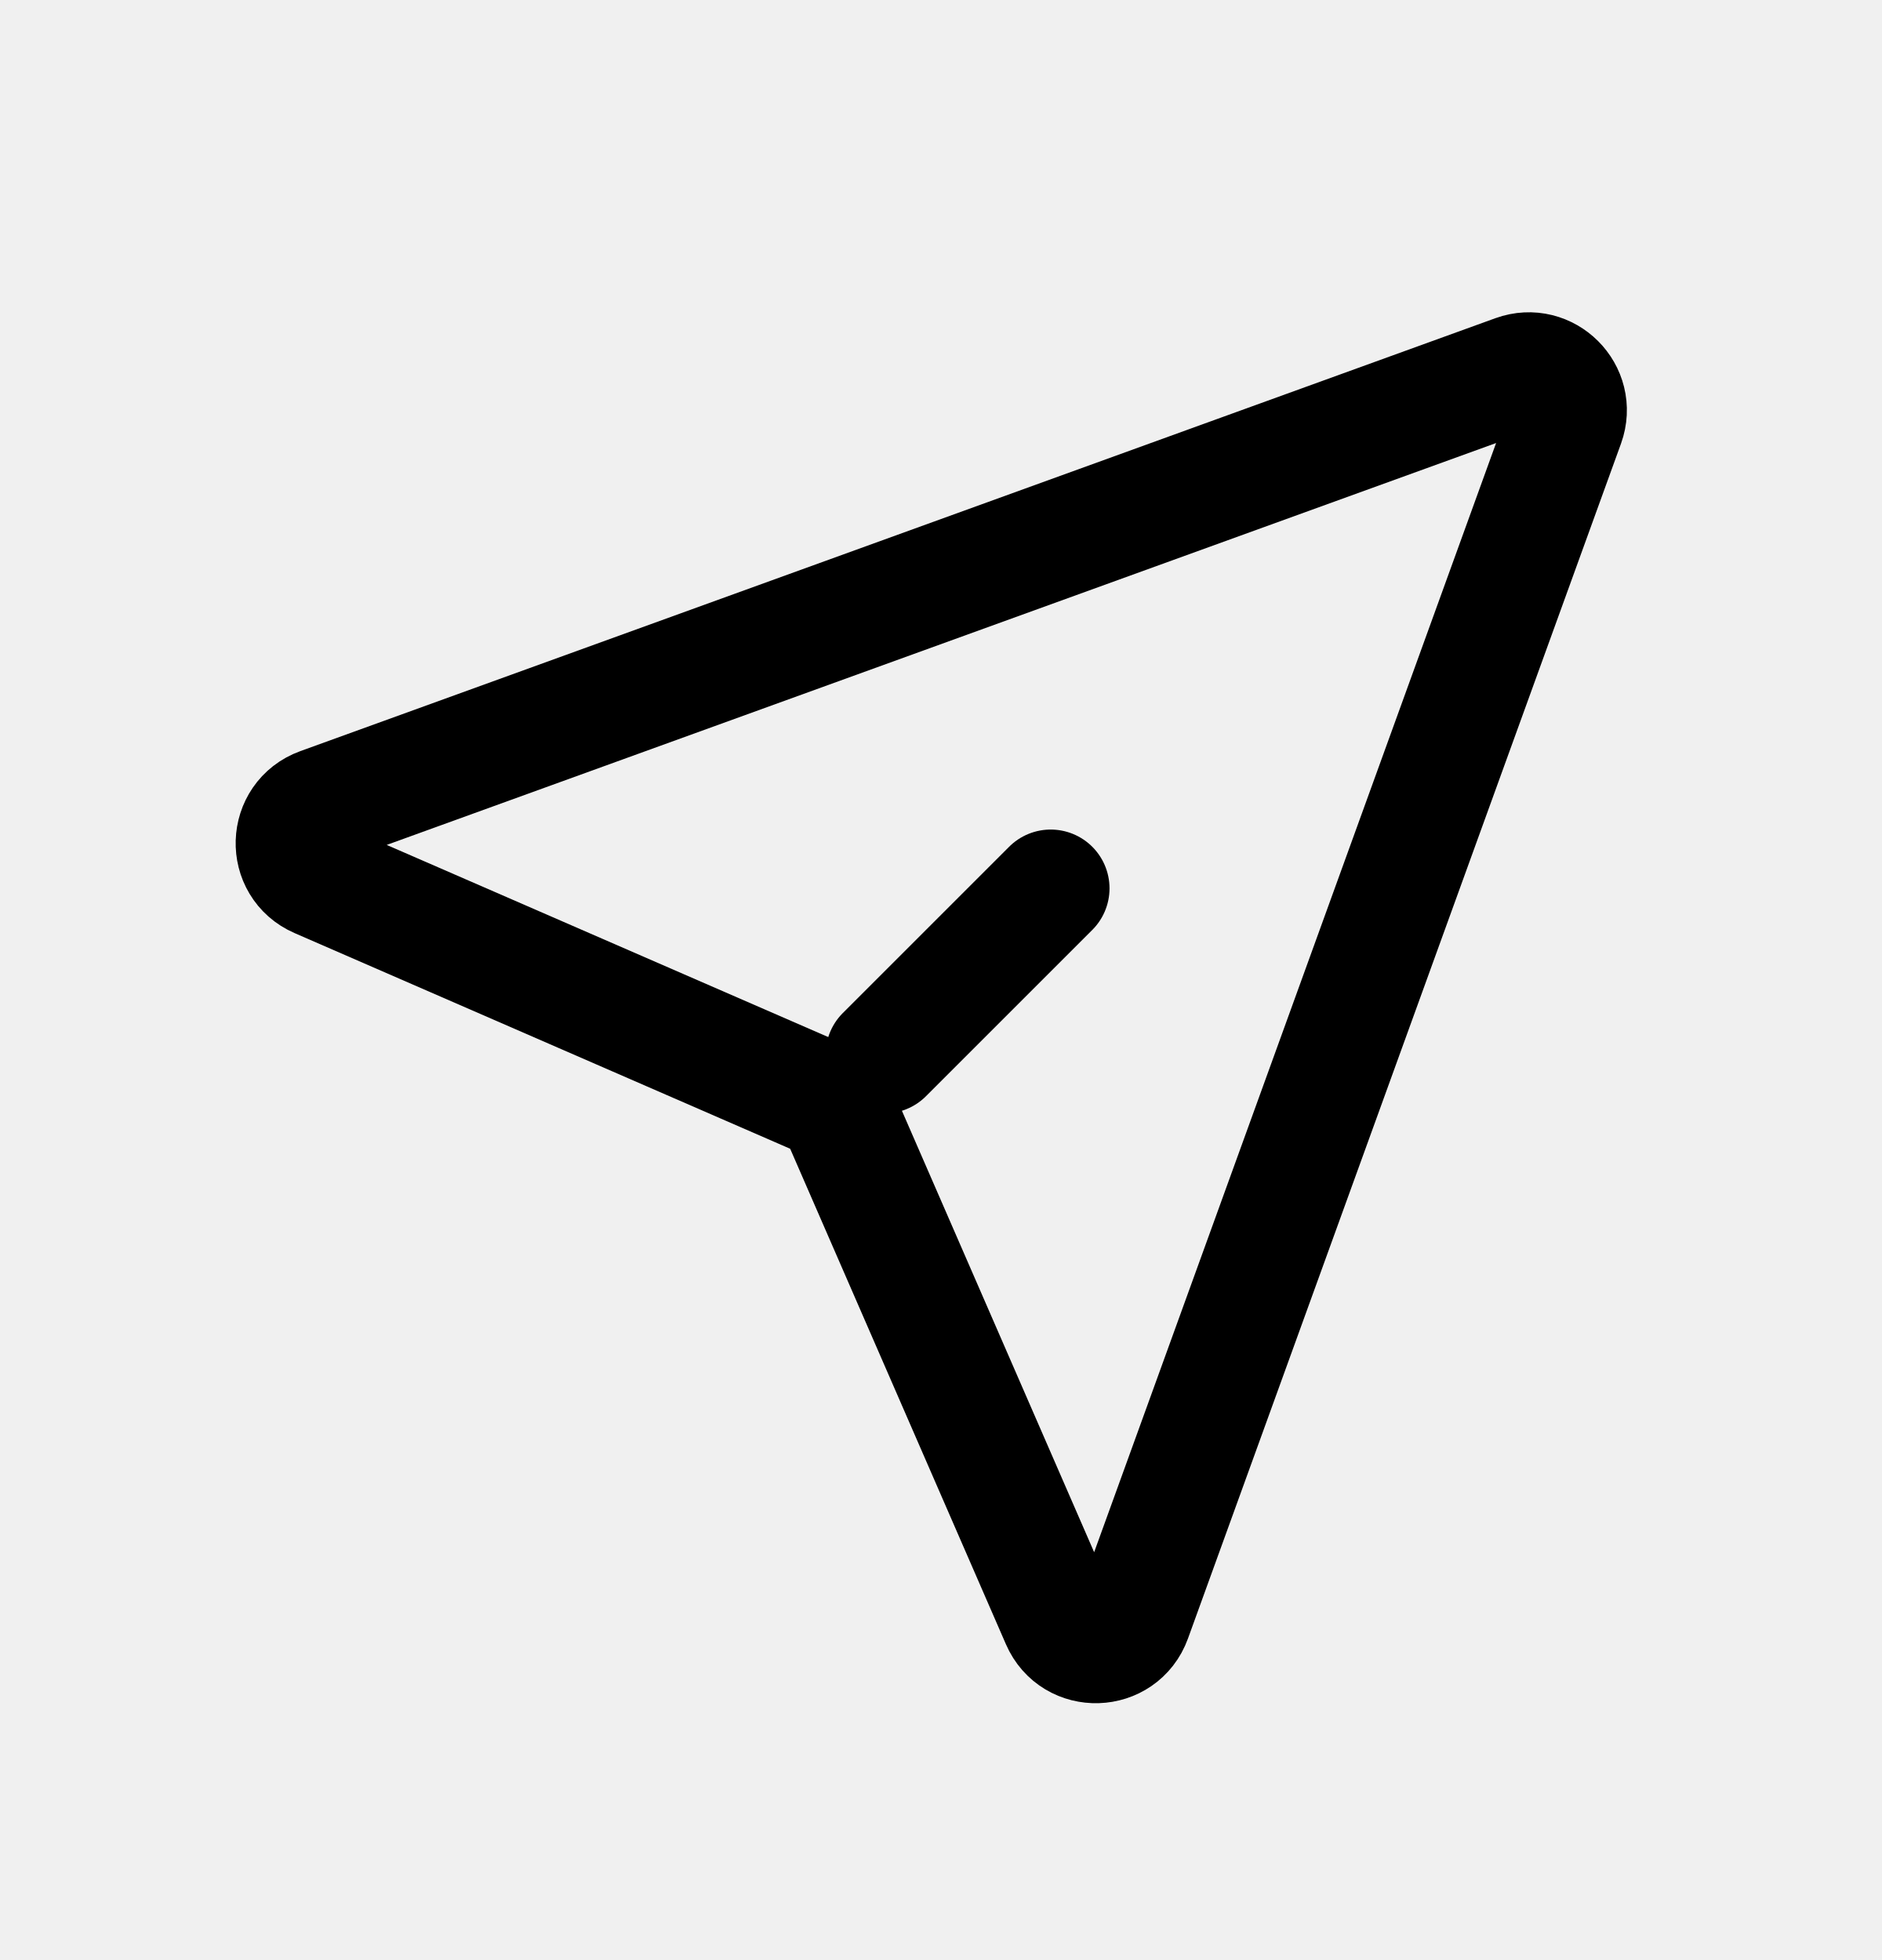
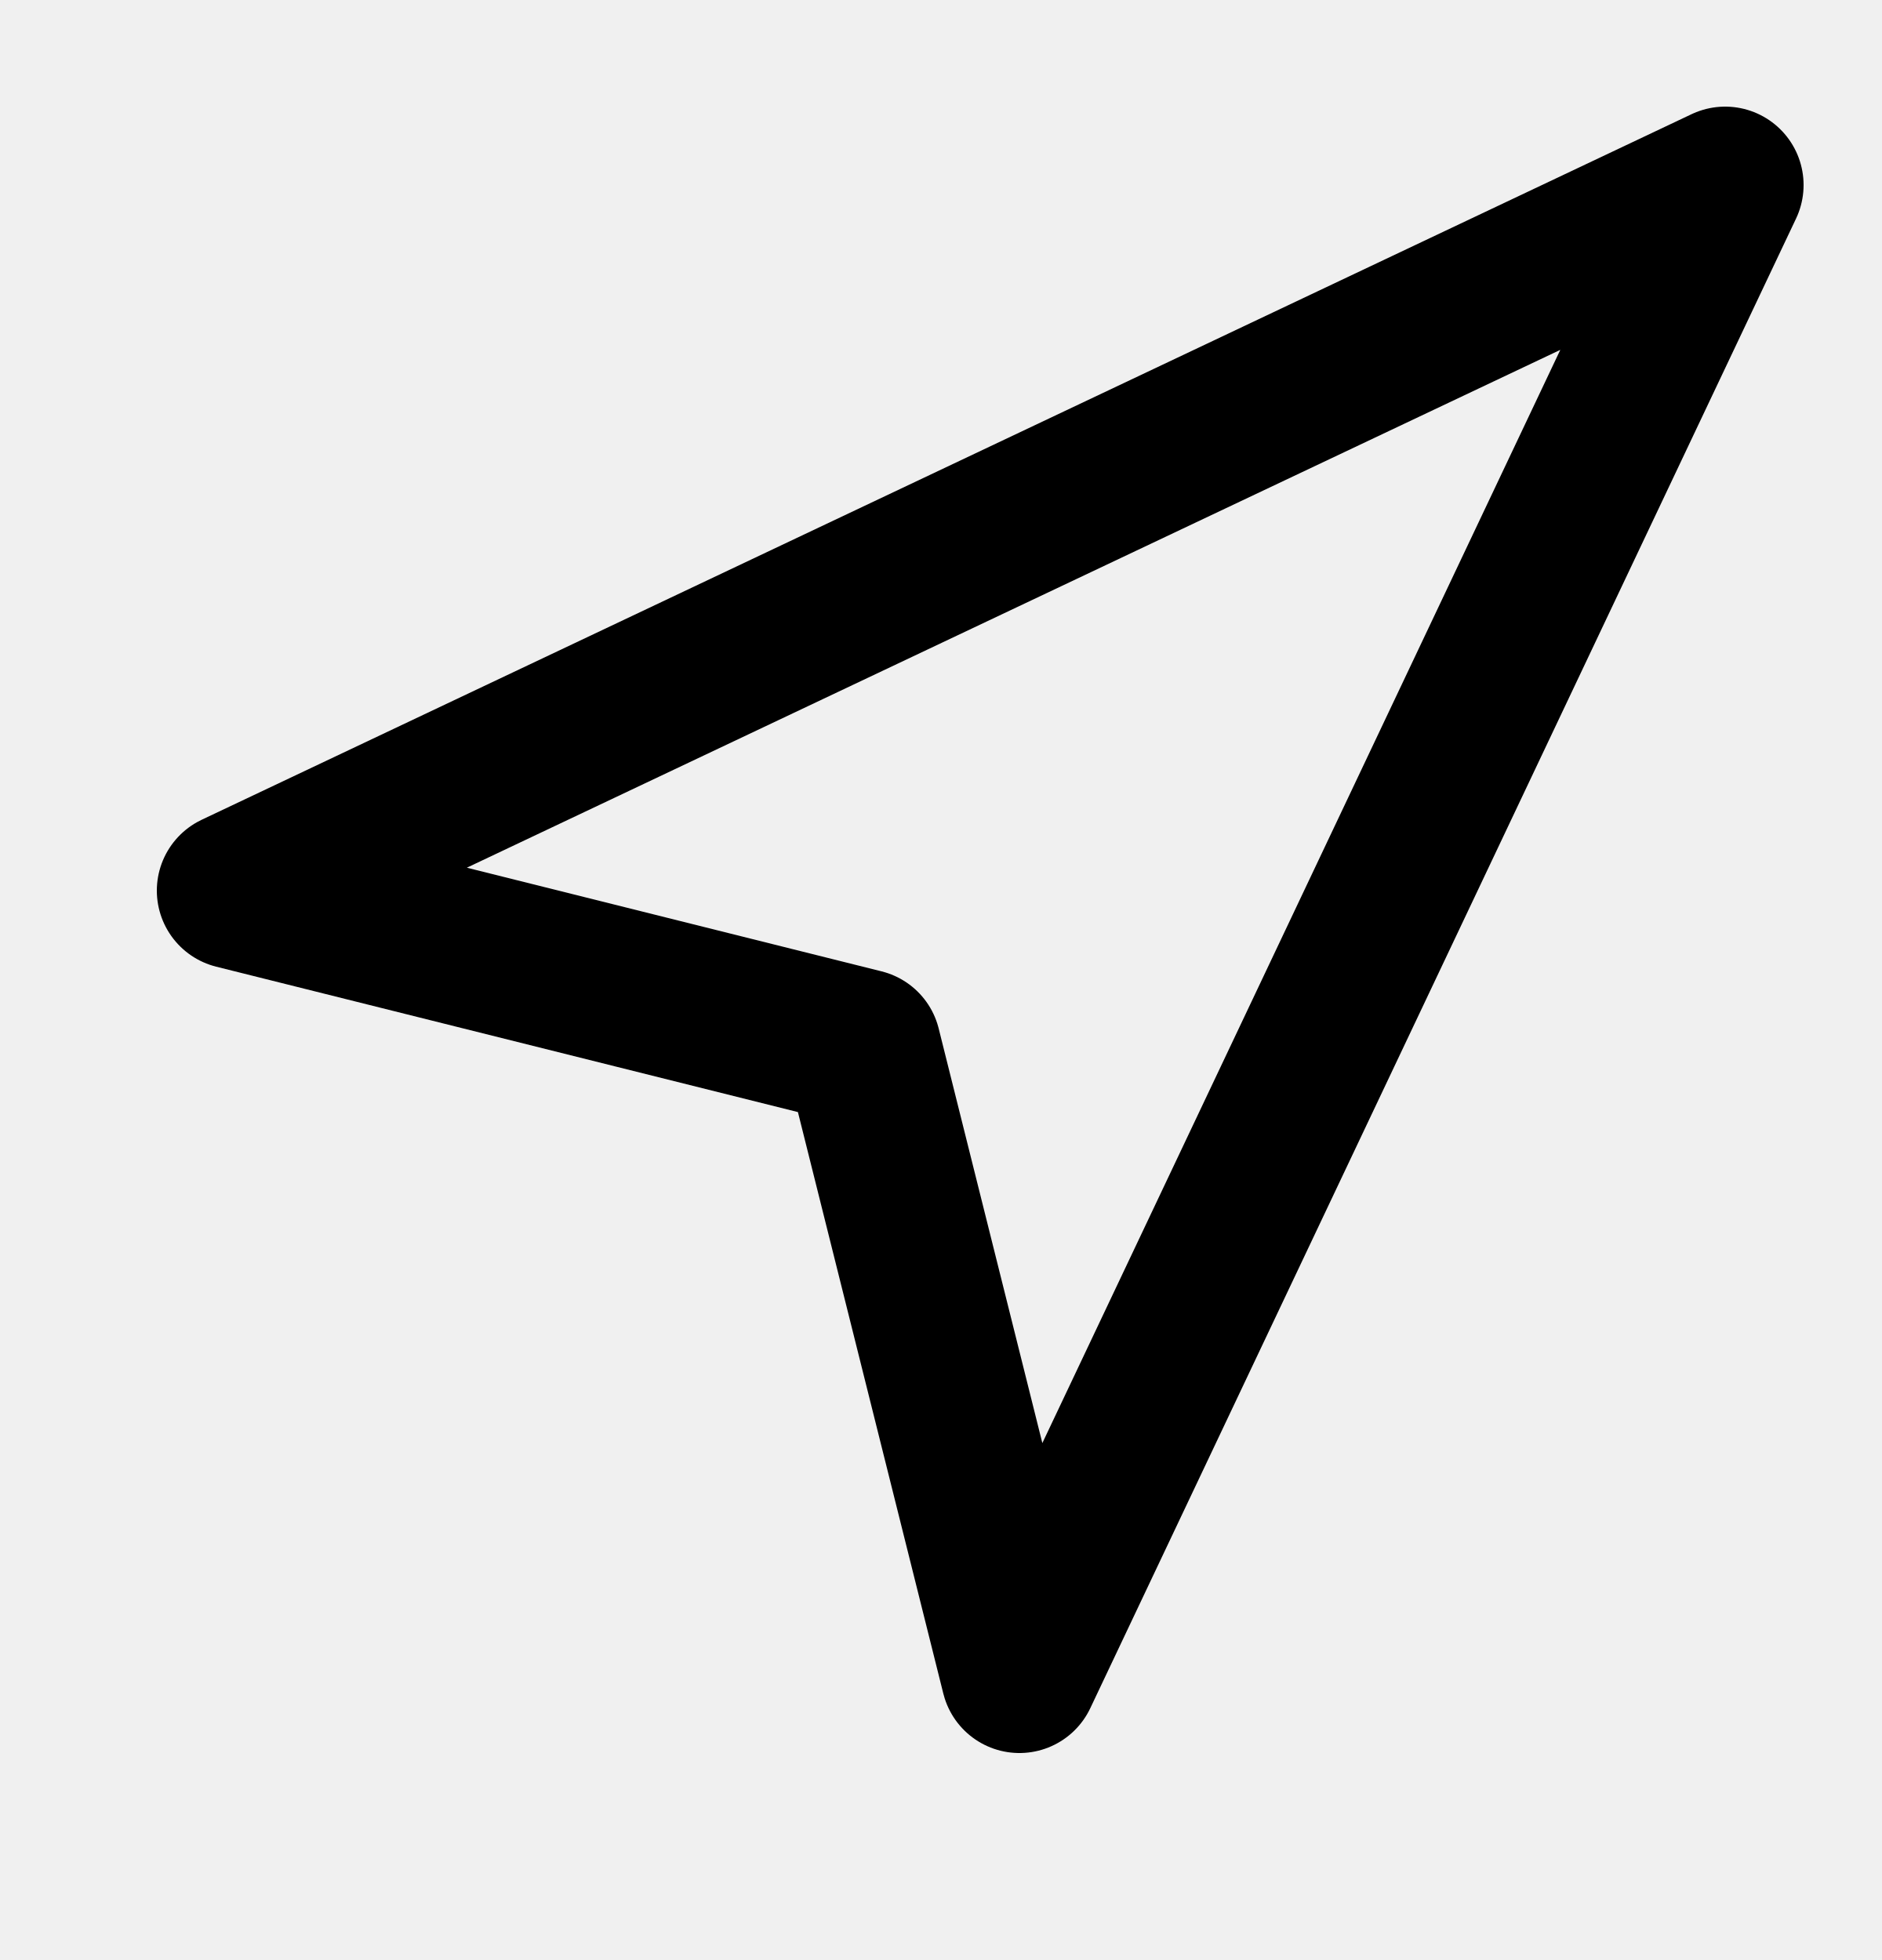
<svg xmlns="http://www.w3.org/2000/svg" width="24" height="25" viewBox="0 0 24 25" fill="none">
-   <g clip-path="url(#clip0_5484_740)">
-     <path d="M19.325 4.764C19.724 4.62 20.11 5.006 19.966 5.404L14.444 20.645C14.29 21.07 13.696 21.089 13.516 20.674L10.725 14.263C10.675 14.147 10.582 14.055 10.466 14.004L4.056 11.214C3.641 11.034 3.66 10.44 4.085 10.286L19.325 4.764Z" stroke="black" style="stroke:black;stroke-opacity:1;" stroke-width="1.5" />
-     <path d="M11.278 13.452L13.399 11.331" stroke="black" style="stroke:black;stroke-opacity:1;" stroke-width="1.5" stroke-linecap="round" />
-   </g>
-   <defs>
-     <clipPath id="clip0_5484_740">
-       <rect width="24" height="24" fill="white" style="fill:white;fill-opacity:1;" transform="translate(0 0.773853)" />
-     </clipPath>
-   </defs>
+   <path d="M3 11.36L22 2.36L13 21.36L11 13.36L3 11.36Z" stroke="black" style="stroke:black;stroke-opacity:1;" stroke-width="2" stroke-linecap="round" stroke-linejoin="round" />
</svg>
